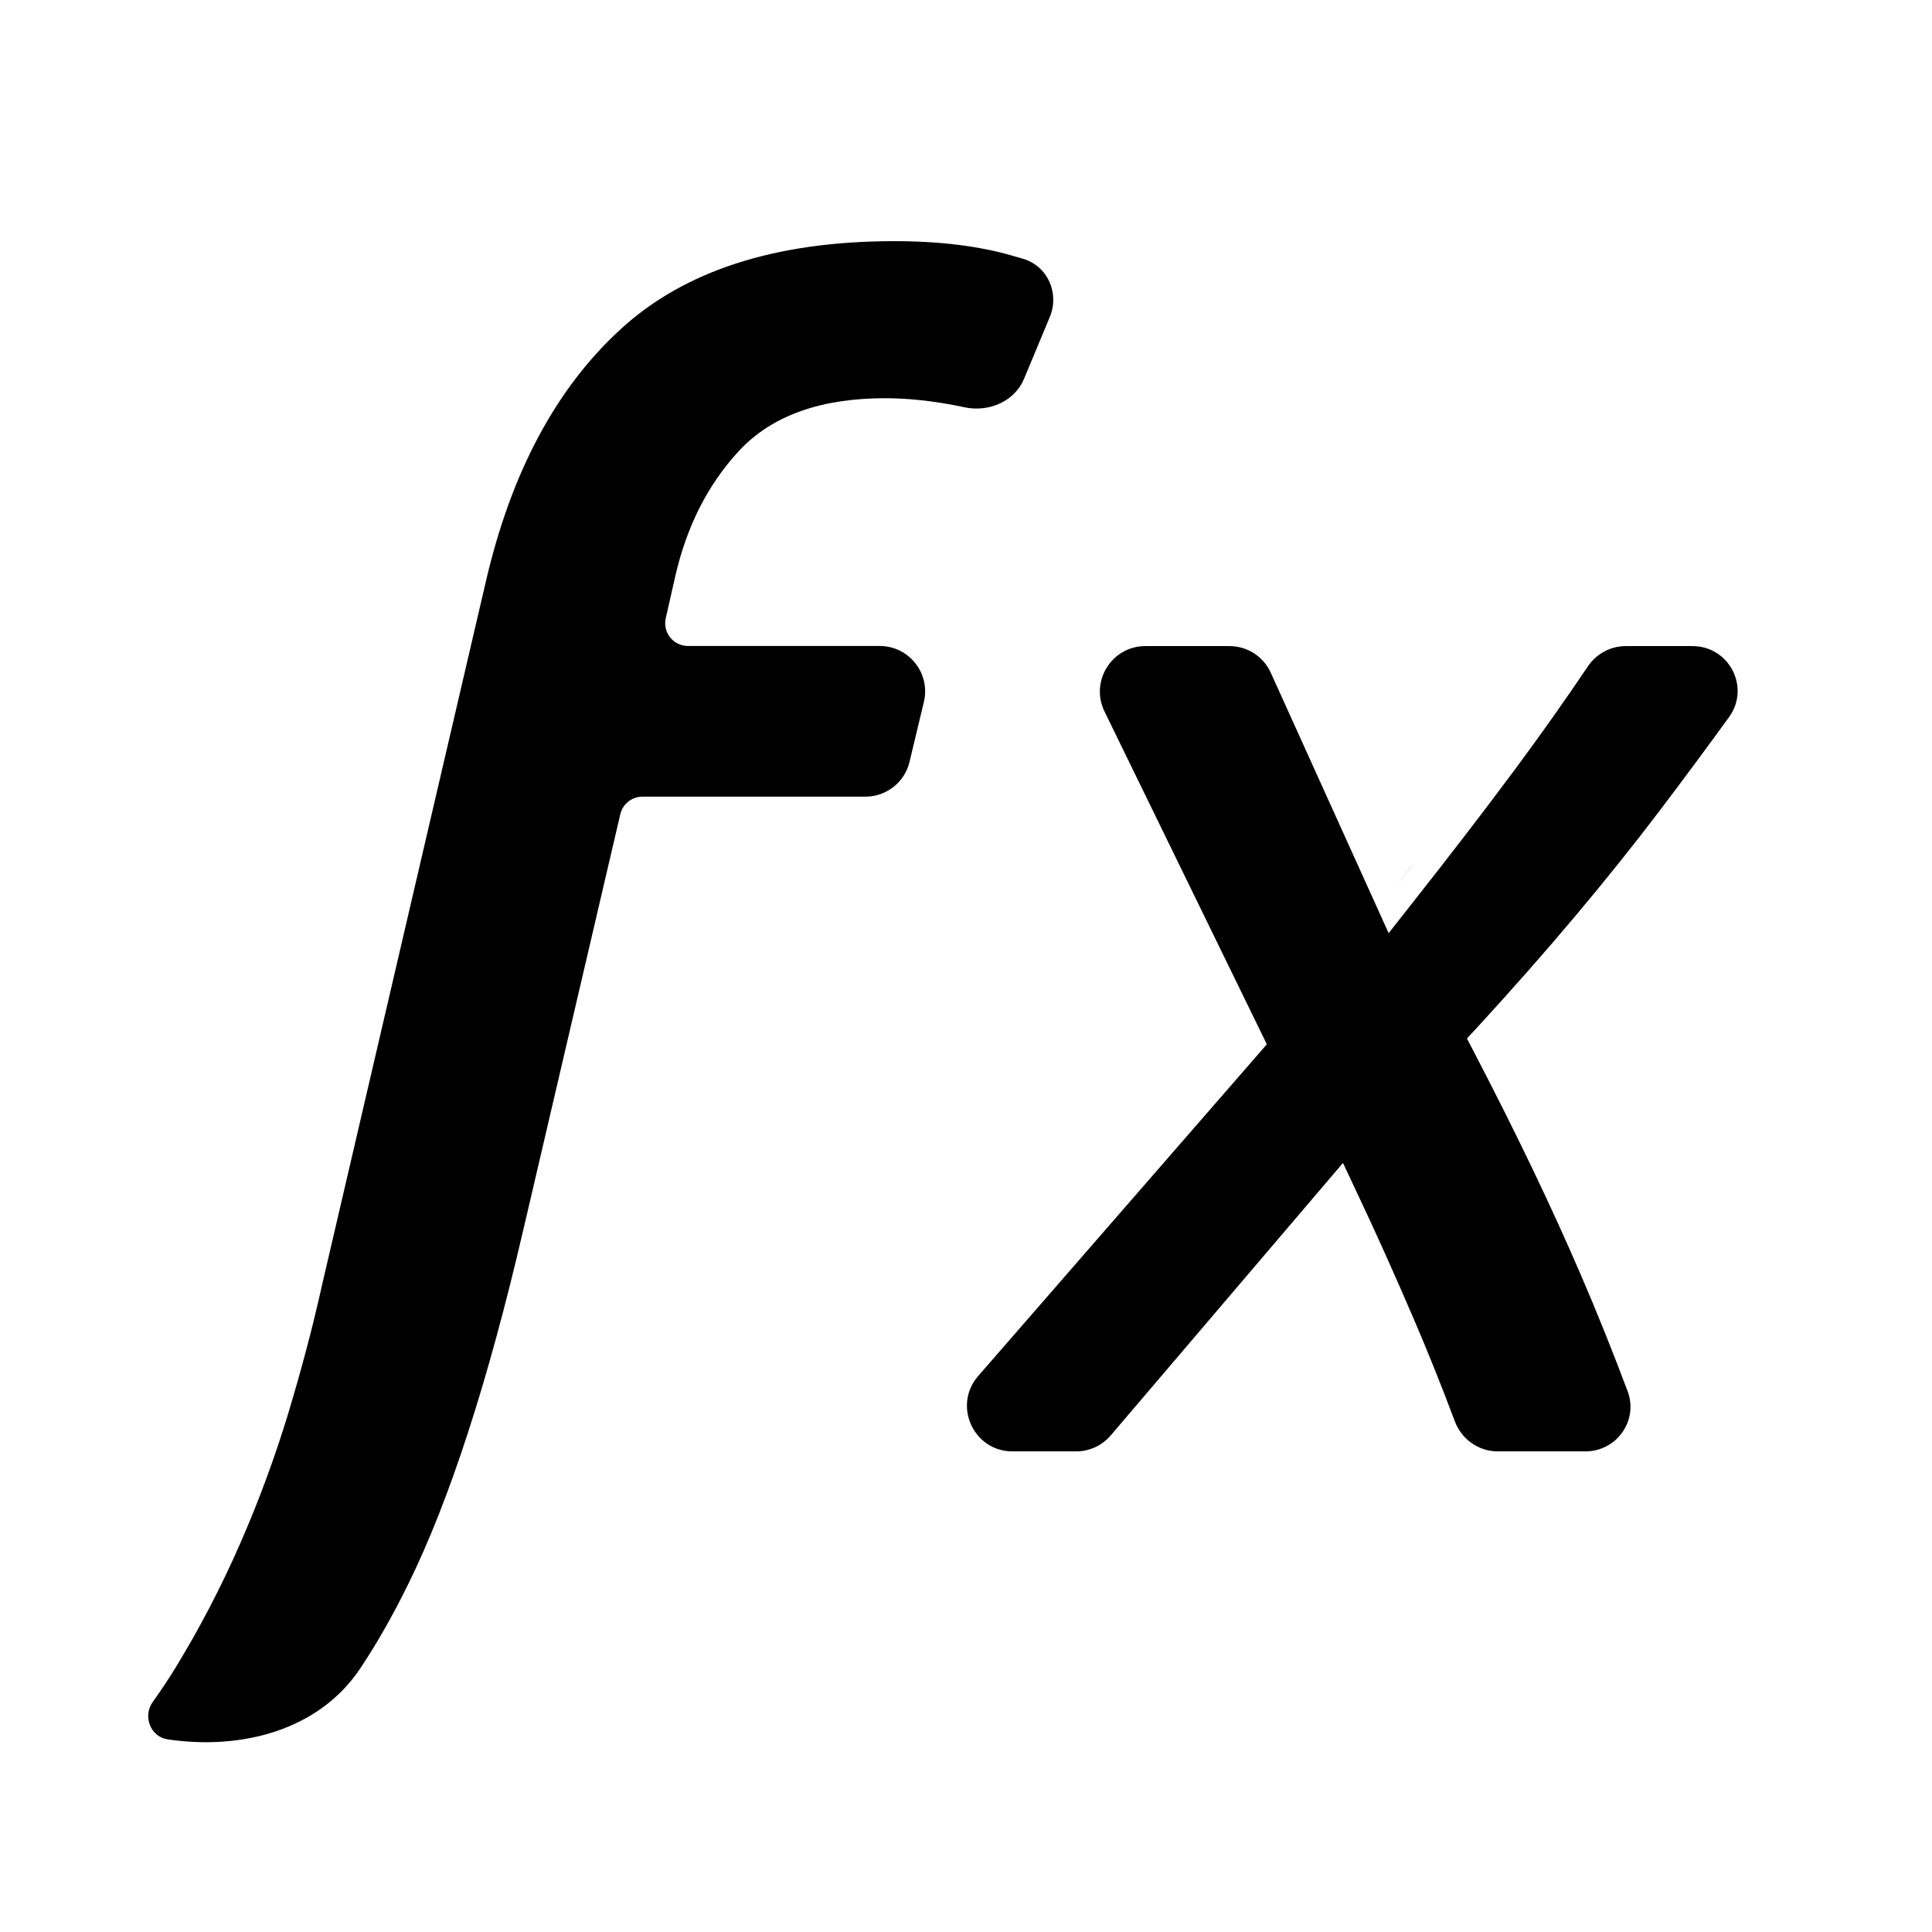
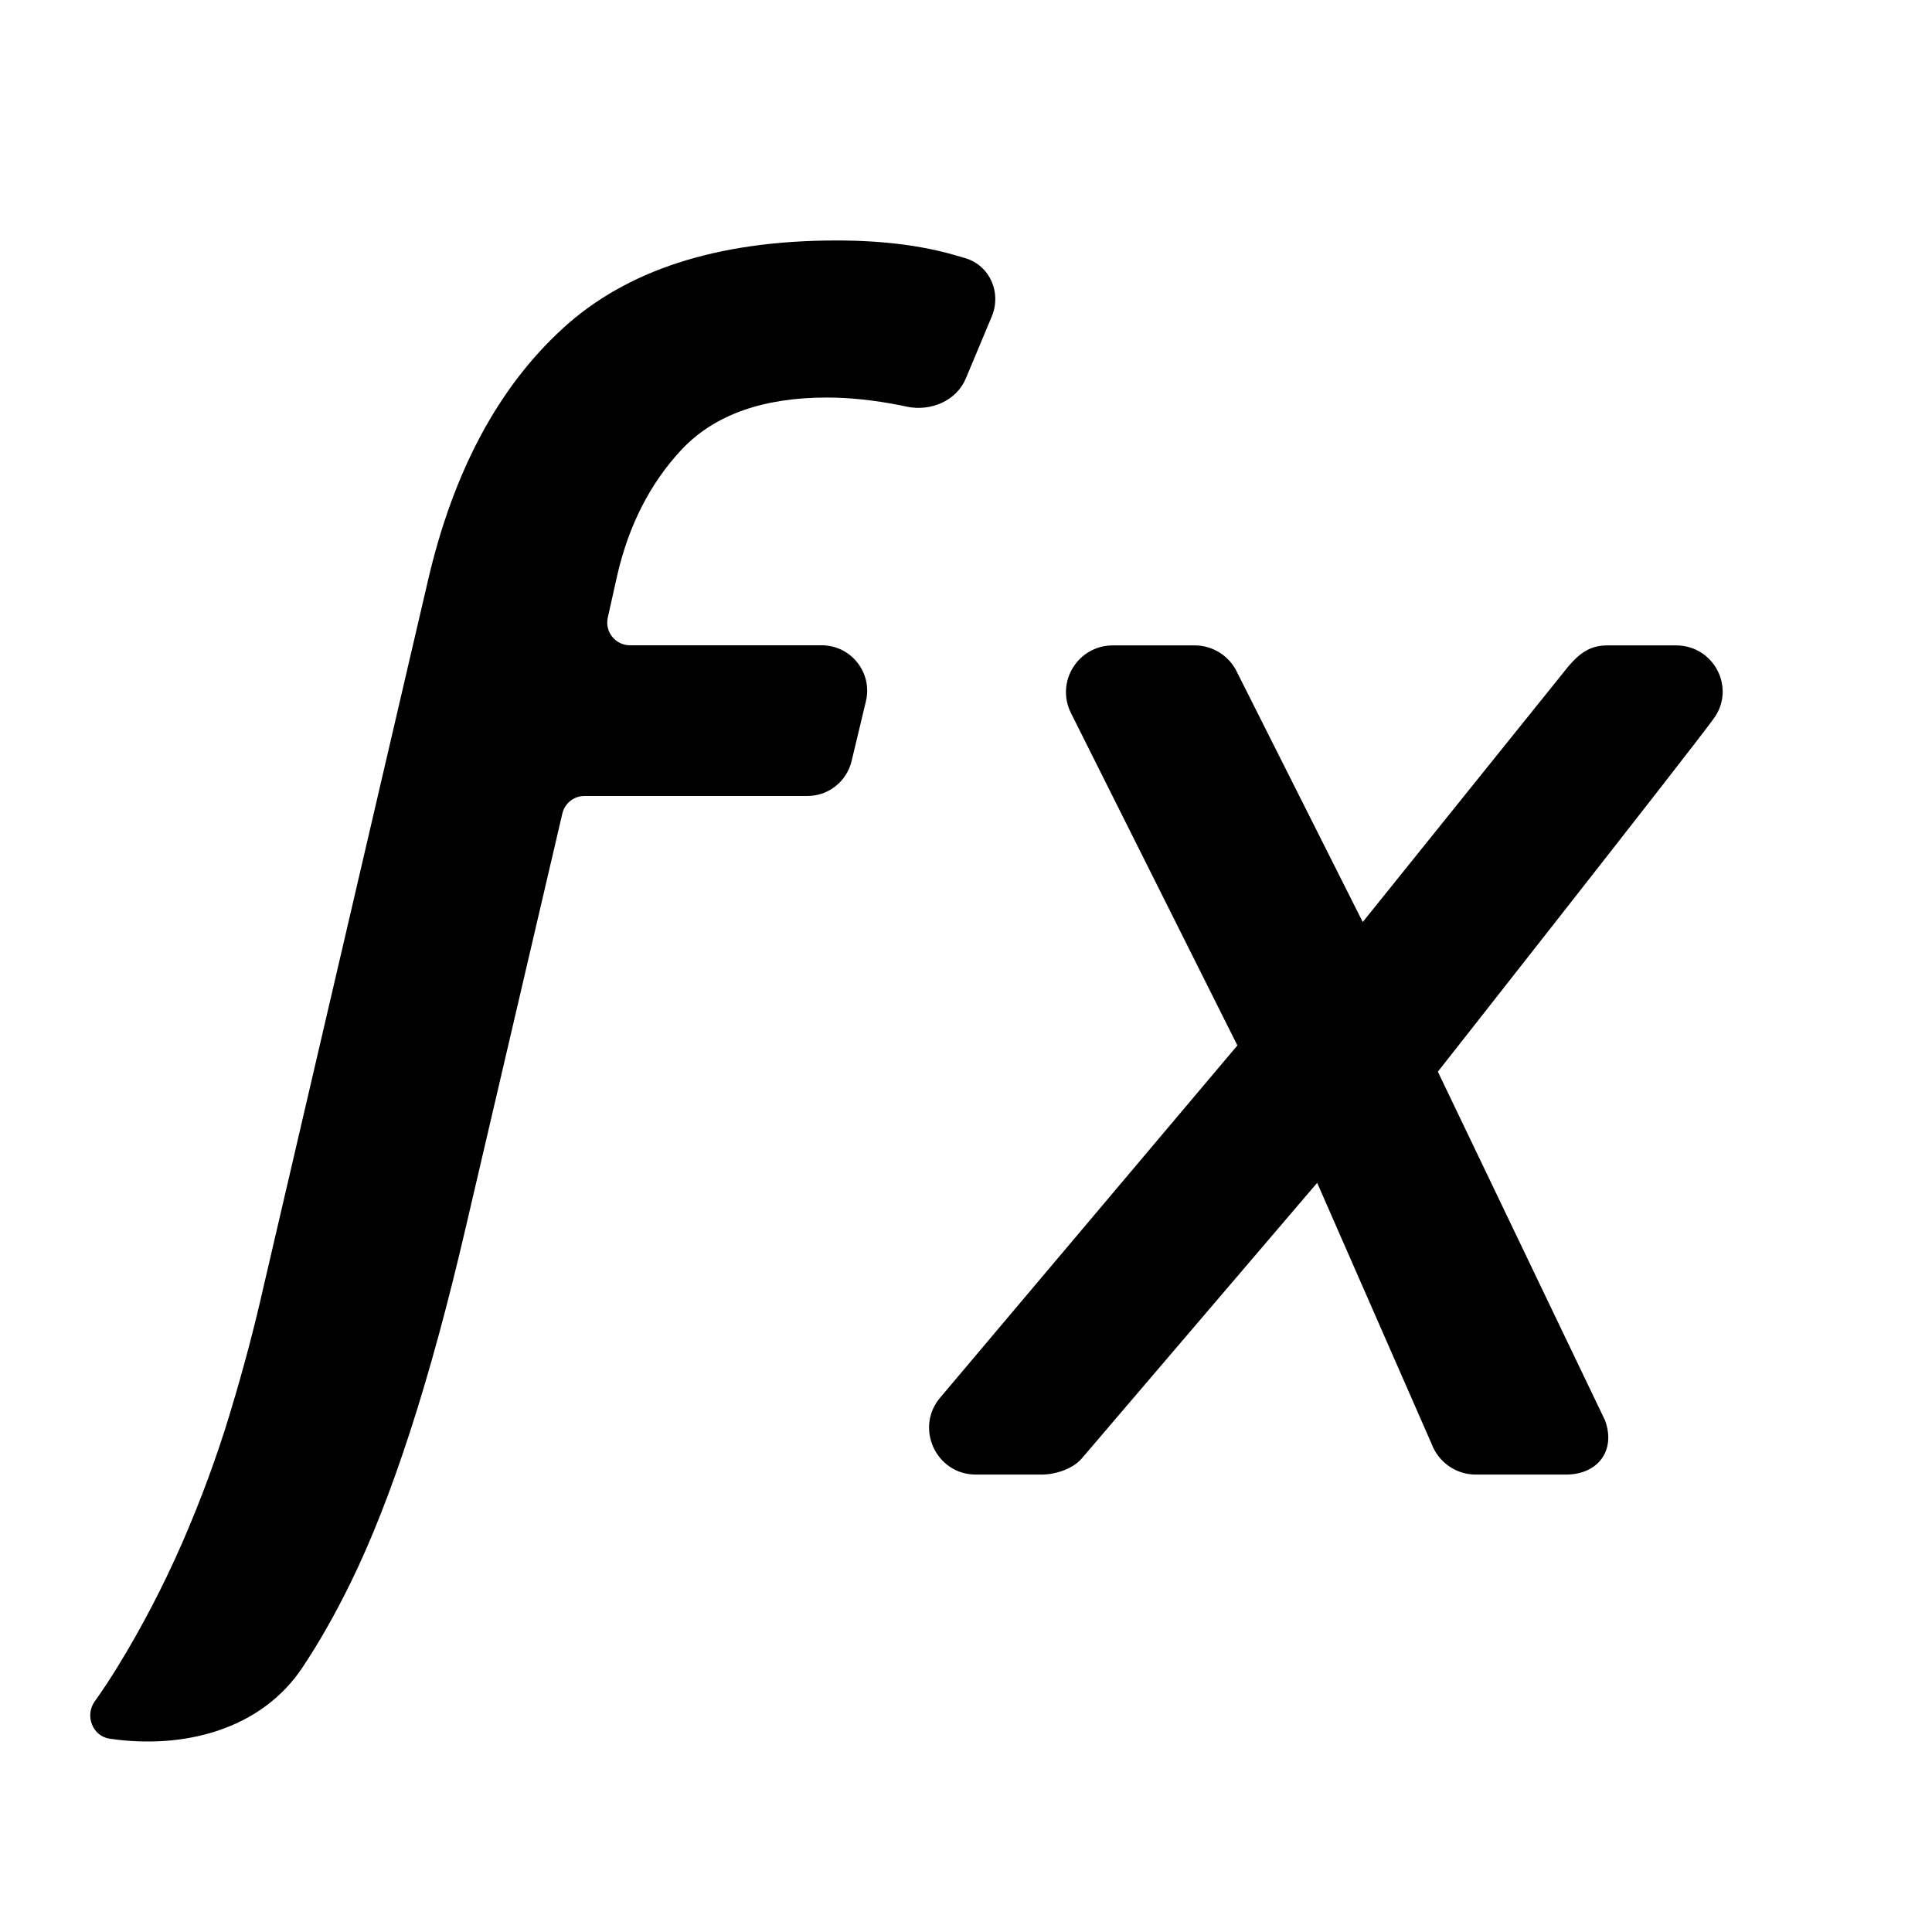
<svg xmlns="http://www.w3.org/2000/svg" width="17" height="17" viewBox="0 0 17 17" fill="none">
-   <mask id="mask0_207_98" style="mask-type:alpha" maskUnits="userSpaceOnUse" x="0" y="0" width="17" height="17">
-     <rect x="0.393" y="0.788" width="16" height="16" fill="#D9D9D9" />
+   <mask id="mask0_367_60" style="mask-type:alpha" maskUnits="userSpaceOnUse" x="0" y="0" width="17" height="17">
+     <rect x="0.06" y="0.782" width="16" height="16" fill="#D9D9D9" />
  </mask>
-   <g mask="url(#mask0_207_98)">
-     <path d="M12.267 7.817C12.315 7.755 12.363 7.695 12.411 7.634C12.421 7.62 12.432 7.607 12.442 7.593C12.384 7.667 12.326 7.742 12.267 7.817Z" fill="black" />
-     <path d="M5.858 5.44C5.83 5.565 5.925 5.684 6.053 5.684H7.74C7.999 5.684 8.19 5.926 8.129 6.178L8.003 6.704C7.96 6.884 7.799 7.01 7.614 7.01H5.653C5.56 7.01 5.479 7.074 5.458 7.165L4.608 10.807C4.294 12.16 3.956 13.199 3.594 13.935C3.457 14.214 3.316 14.462 3.171 14.679C2.807 15.226 2.126 15.401 1.476 15.305C1.324 15.283 1.254 15.101 1.344 14.976C1.414 14.878 1.483 14.775 1.549 14.667C1.757 14.326 1.945 13.966 2.111 13.587C2.277 13.209 2.419 12.823 2.538 12.431C2.655 12.041 2.751 11.678 2.826 11.341L2.826 11.34L4.273 5.126C4.498 4.149 4.899 3.41 5.464 2.894C6.016 2.389 6.809 2.122 7.87 2.122C8.273 2.122 8.617 2.166 8.905 2.249C8.94 2.259 8.973 2.269 9.005 2.278C9.221 2.344 9.324 2.582 9.237 2.79L9.01 3.335C8.926 3.534 8.699 3.629 8.488 3.584C8.469 3.58 8.45 3.576 8.431 3.572C8.203 3.527 7.988 3.504 7.787 3.504C7.243 3.504 6.8 3.646 6.501 3.969C6.227 4.265 6.044 4.631 5.944 5.061L5.858 5.44Z" fill="black" />
-     <path d="M13.33 6.771C13.55 6.474 13.764 6.173 13.971 5.865C14.046 5.753 14.171 5.685 14.306 5.685H14.892C15.215 5.685 15.404 6.048 15.214 6.31C15.019 6.579 14.817 6.852 14.607 7.129C14.147 7.736 13.614 8.37 13.006 9.032L12.908 9.138L12.975 9.267C13.344 9.976 13.657 10.629 13.914 11.227C14.059 11.563 14.194 11.902 14.322 12.242C14.418 12.5 14.225 12.771 13.95 12.771H13.179C13.011 12.771 12.861 12.665 12.802 12.508C12.683 12.191 12.563 11.893 12.443 11.613C12.275 11.221 12.111 10.857 11.953 10.522L11.817 10.233L9.774 12.63C9.698 12.719 9.587 12.771 9.47 12.771H8.909C8.566 12.771 8.382 12.367 8.607 12.108L11.147 9.189L9.719 6.261C9.589 5.995 9.783 5.685 10.078 5.685H10.818C10.975 5.685 11.118 5.777 11.182 5.92L12.219 8.211L12.429 7.944C12.745 7.544 13.046 7.153 13.33 6.771Z" fill="black" />
+   <g mask="url(#mask0_367_60)">
+     <path d="M5.543 5.678C5.415 5.678 5.32 5.559 5.348 5.434L5.433 5.054C5.533 4.625 5.717 4.259 5.991 3.963C6.29 3.64 6.733 3.498 7.276 3.498C7.477 3.498 7.693 3.521 7.921 3.566C7.94 3.57 7.959 3.574 7.977 3.578C8.189 3.623 8.416 3.528 8.499 3.329L8.727 2.784C8.814 2.576 8.711 2.338 8.495 2.272C8.463 2.263 8.429 2.253 8.395 2.243C8.106 2.16 7.763 2.116 7.36 2.116C6.299 2.116 5.506 2.383 4.954 2.888C4.389 3.404 3.988 4.143 3.763 5.12L2.316 11.335C2.24 11.672 2.145 12.035 2.027 12.425C1.909 12.817 1.766 13.203 1.601 13.581C1.435 13.96 1.247 14.32 1.038 14.661C0.972 14.769 0.904 14.872 0.834 14.97C0.744 15.095 0.814 15.277 0.965 15.299C1.615 15.395 2.297 15.22 2.661 14.673C2.806 14.456 2.947 14.208 3.084 13.929C3.445 13.193 3.784 12.154 4.098 10.801L4.948 7.159C4.969 7.068 5.05 7.004 5.143 7.004H7.104C7.289 7.004 7.449 6.878 7.493 6.698L7.619 6.172C7.68 5.92 7.489 5.678 7.23 5.678H5.543Z" fill="black" />
+     <path d="M13.8 5.864L11.991 8.113L10.888 5.921C10.821 5.774 10.674 5.679 10.512 5.679H9.792C9.487 5.679 9.288 5.998 9.422 6.271L10.888 9.199L8.277 12.293C8.045 12.559 8.234 12.975 8.587 12.975H9.165C9.286 12.975 9.439 12.926 9.518 12.834L11.59 10.408L12.597 12.705C12.658 12.867 12.812 12.975 12.985 12.975H13.779C14.062 12.975 14.221 12.761 14.122 12.496L12.652 9.43C12.652 9.43 14.88 6.599 15.08 6.322C15.276 6.053 15.081 5.679 14.748 5.679H14.145C14.006 5.679 13.912 5.732 13.8 5.864Z" fill="black" />
  </g>
</svg>
